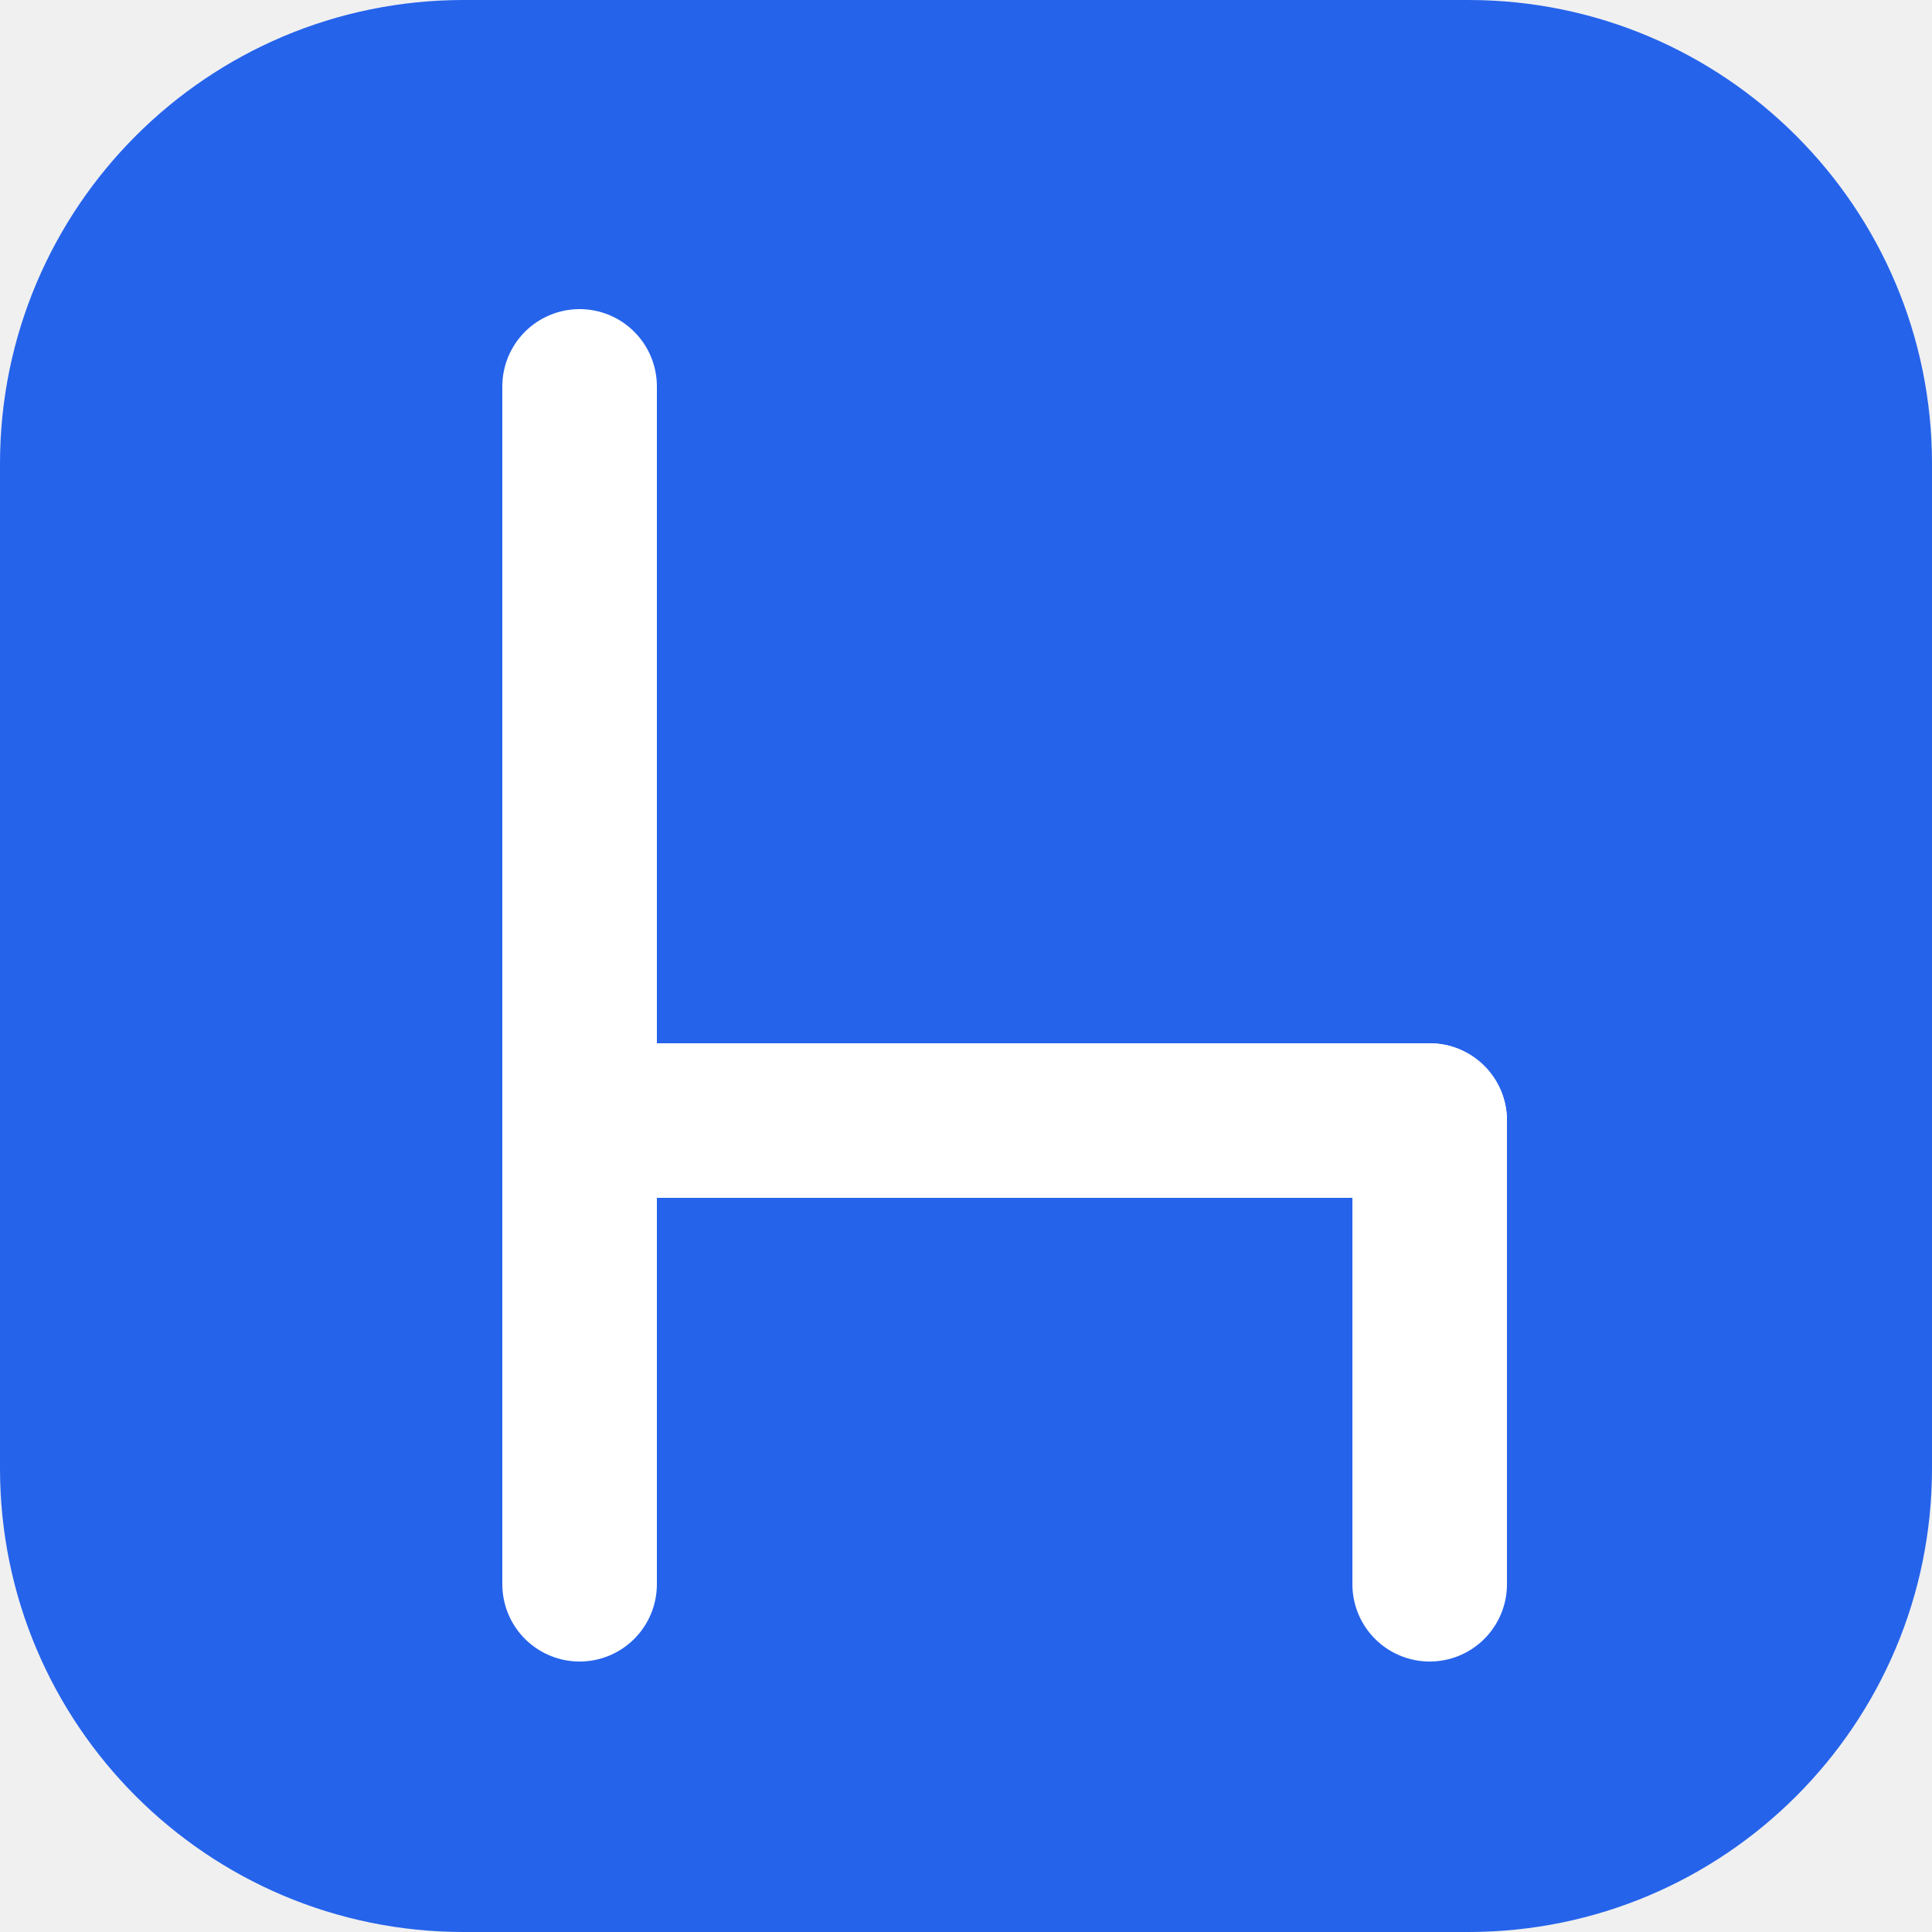
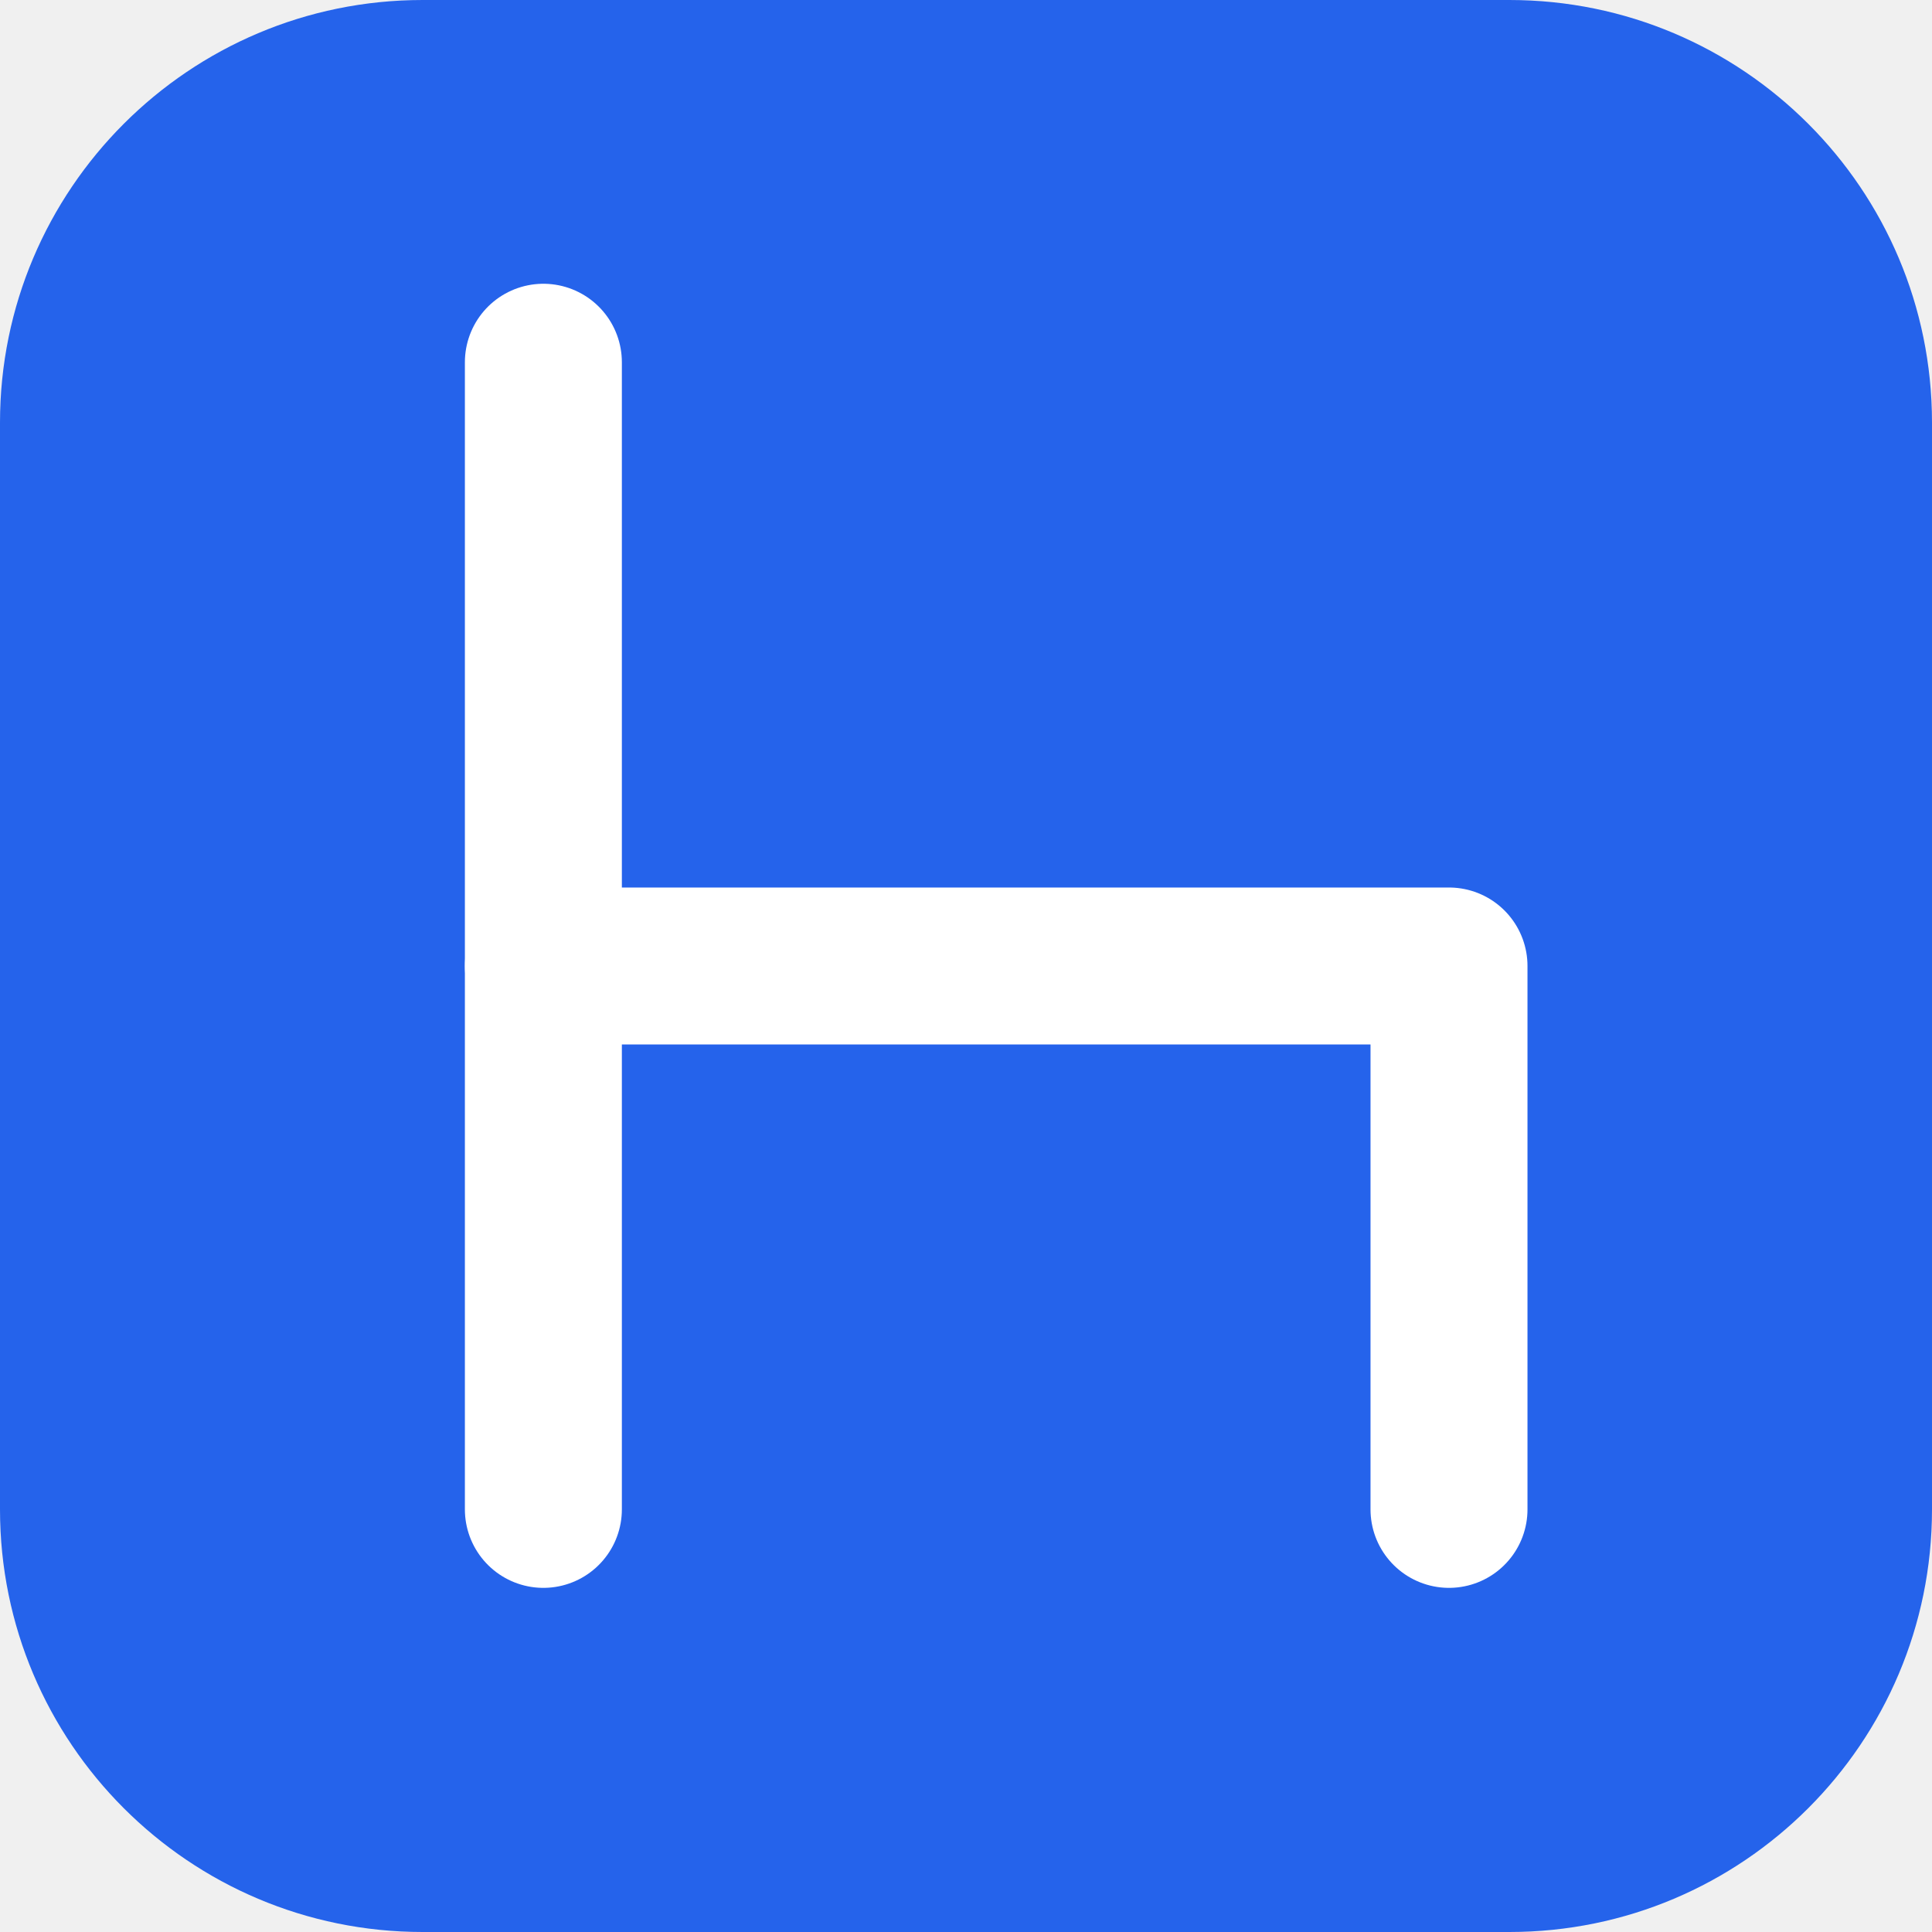
- <svg xmlns="http://www.w3.org/2000/svg" viewBox="0 0 100 100">
-   <rect width="100" height="100" rx="24" fill="#2563eb" />
-   <path d="M30 20 L30 58 L74 58" fill="none" stroke="#ffffff" stroke-width="8" stroke-linecap="round" stroke-linejoin="round" />
-   <path d="M30 58 L30 82" stroke="#ffffff" stroke-width="8" stroke-linecap="round" />
-   <path d="M74 58 L74 82" stroke="#ffffff" stroke-width="8" stroke-linecap="round" />
+ <svg xmlns="http://www.w3.org/2000/svg" viewBox="0 0 32 32">
+   <rect width="32" height="32" rx="7" fill="#2563eb" />
+   <g fill="none" stroke="#ffffff" stroke-width="2.6" stroke-linecap="round" stroke-linejoin="round">
+     <path d="M9 6 V25" />
+     <path d="M9 16 H24 V25" />
+   </g>
</svg>
